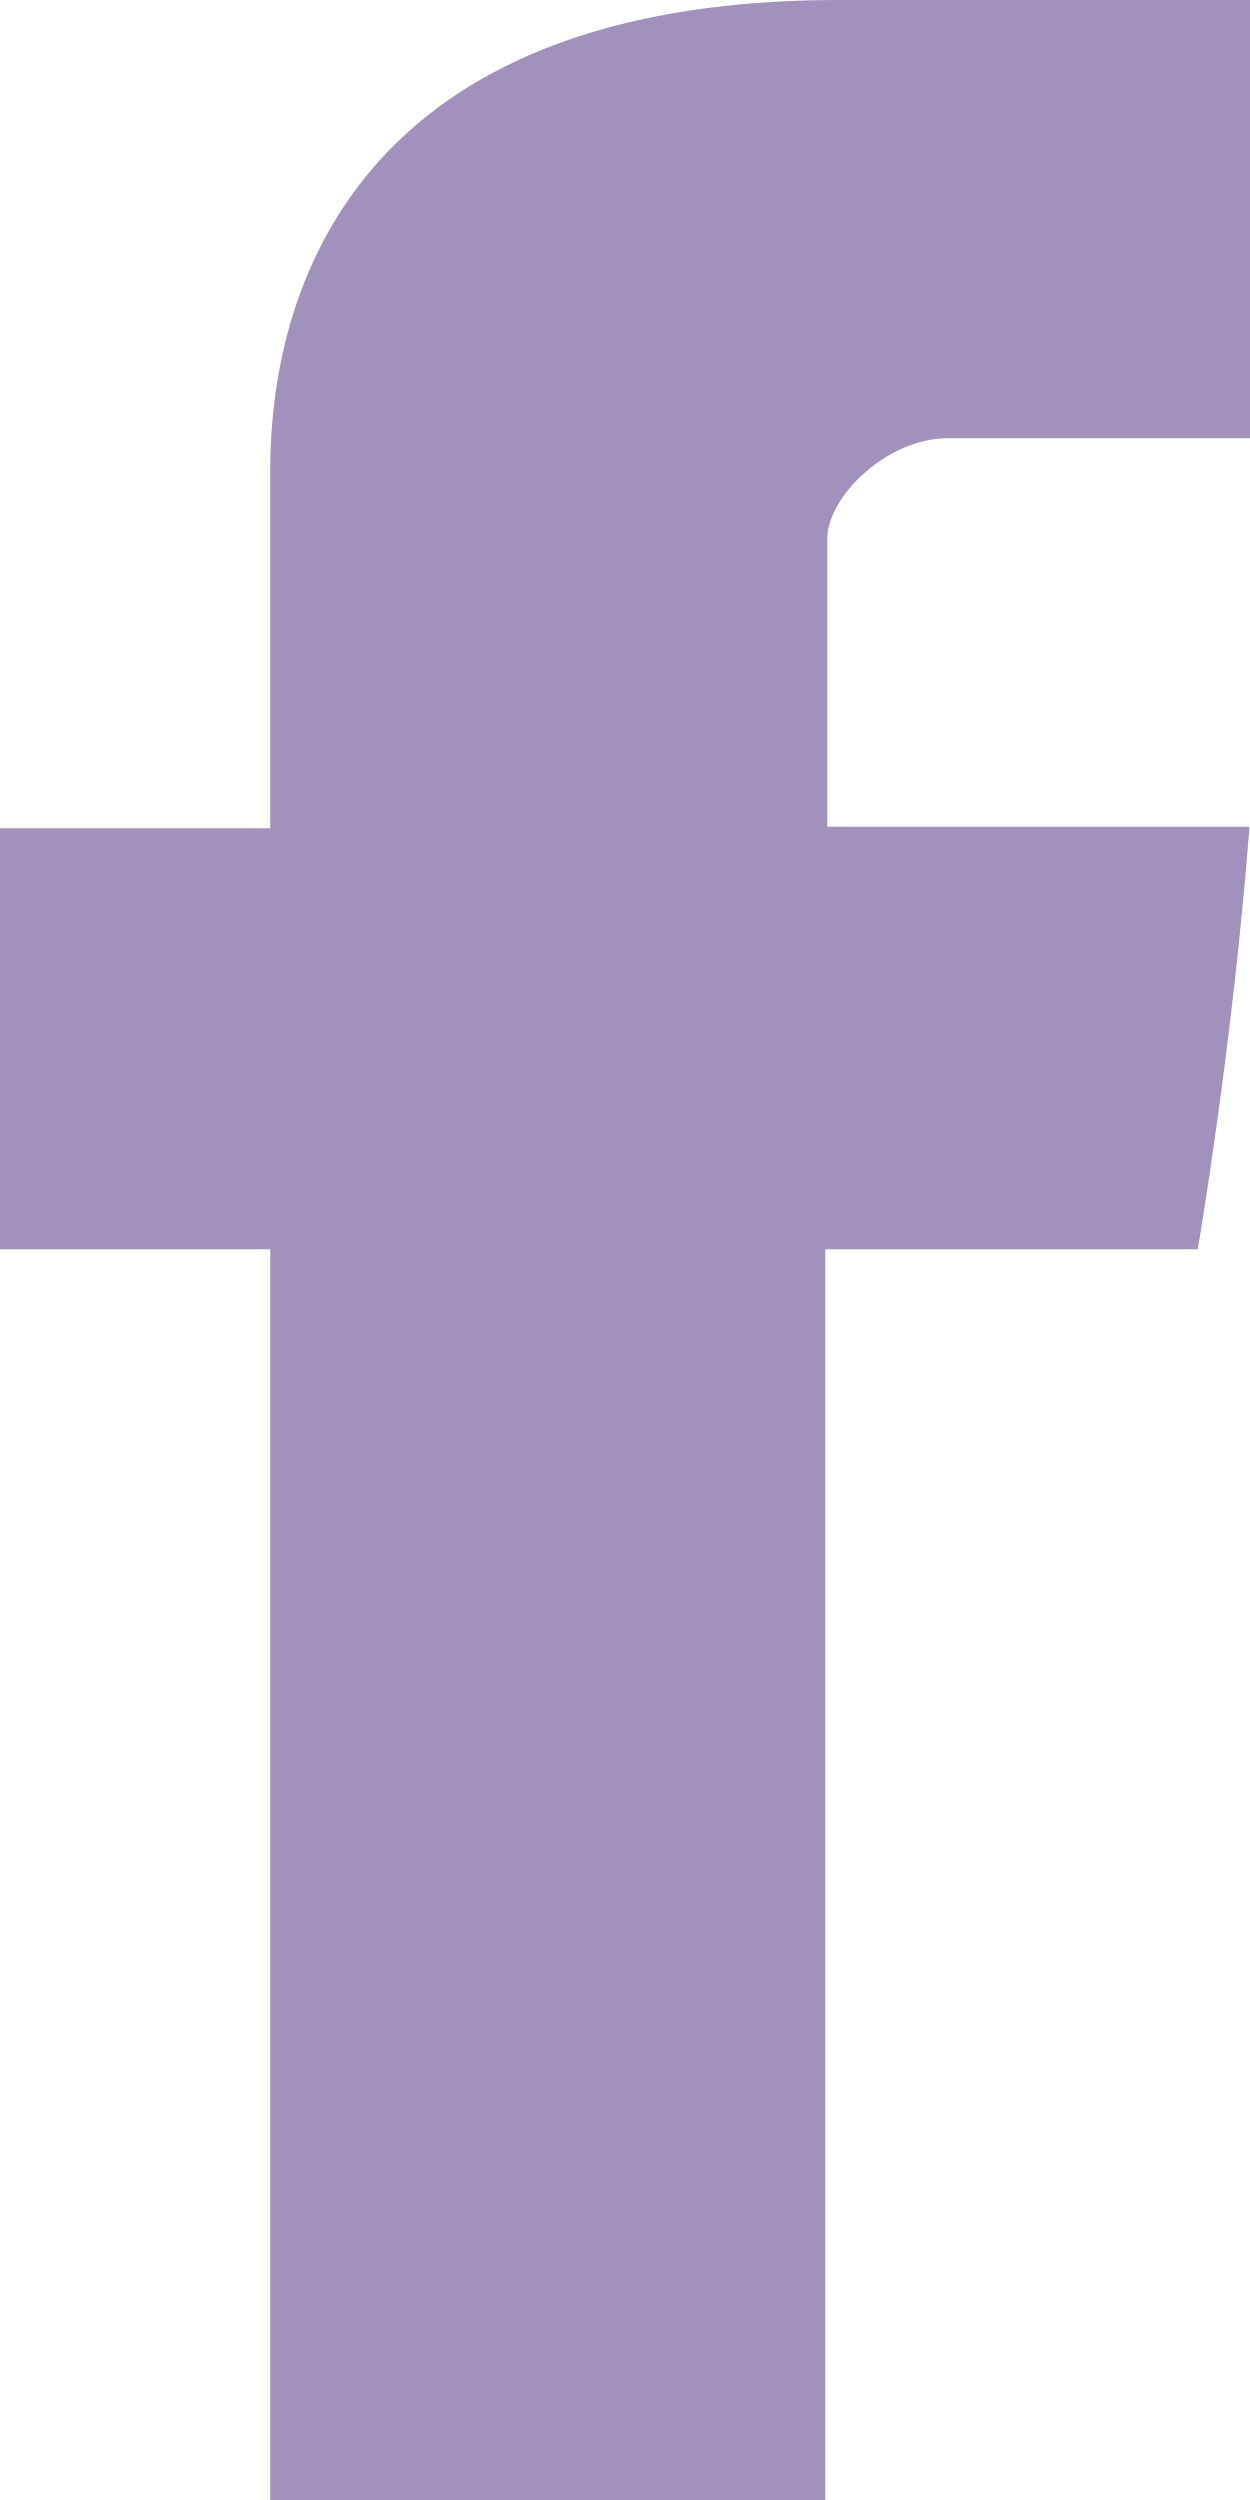
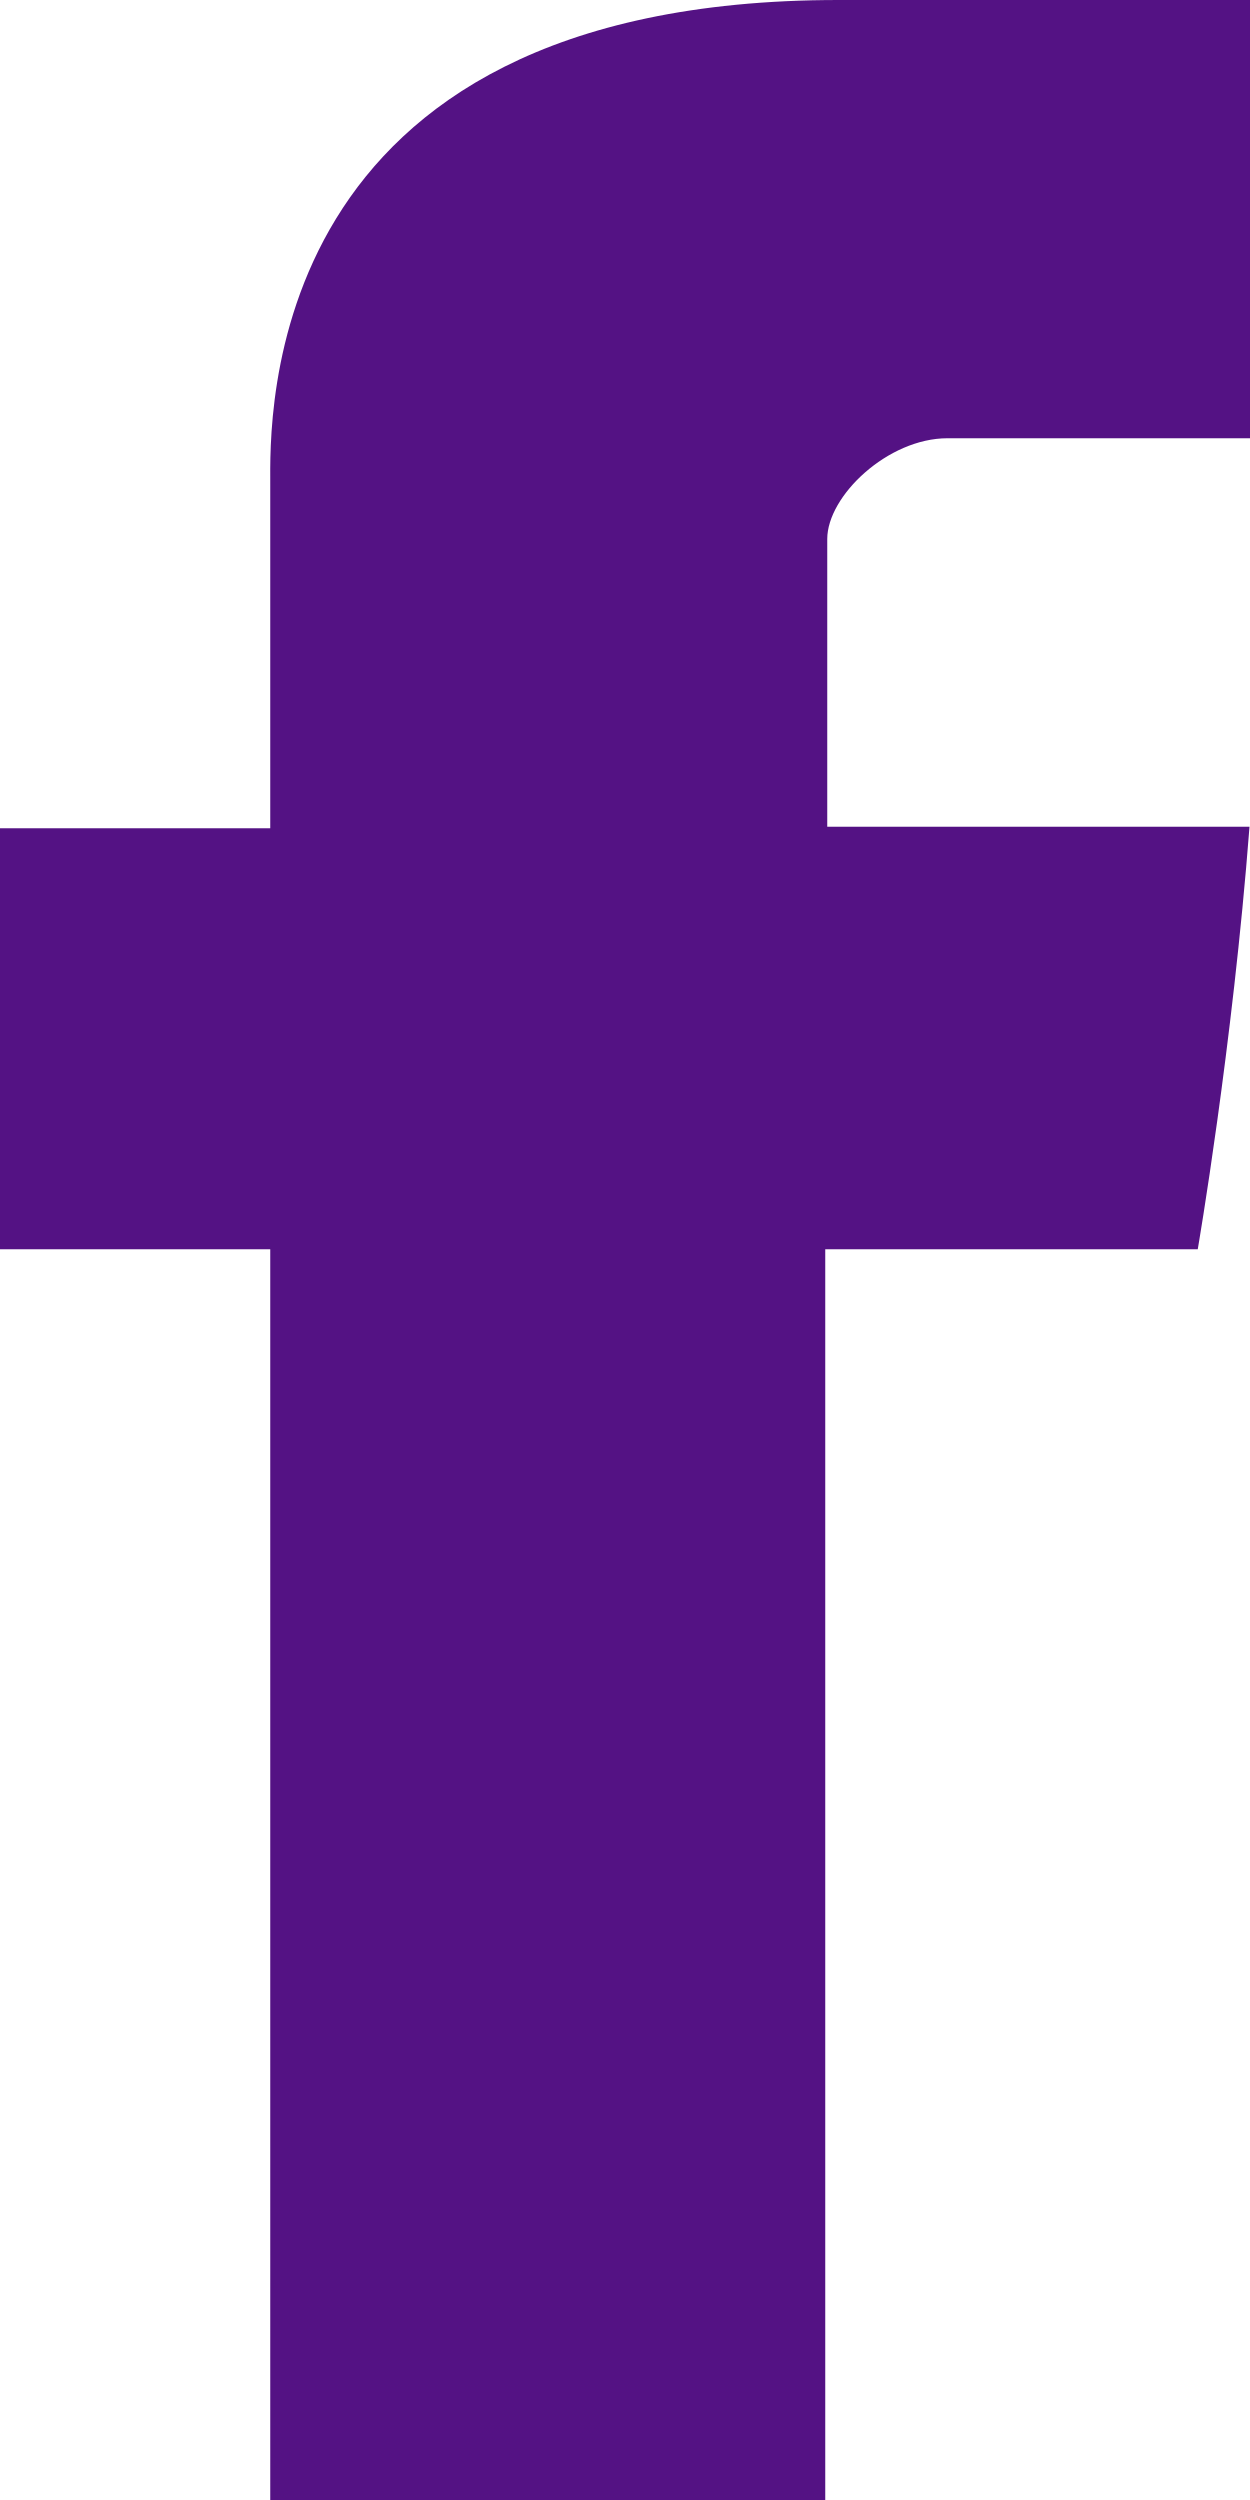
<svg xmlns="http://www.w3.org/2000/svg" width="5" height="10" viewBox="0 0 5 10" fill="none">
-   <path d="M1.081 1.937C1.081 2.189 1.081 3.313 1.081 3.313H0V4.997H1.081V10H3.301V4.997H4.791C4.791 4.997 4.93 4.19 4.998 3.307C4.804 3.307 3.309 3.307 3.309 3.307C3.309 3.307 3.309 2.328 3.309 2.156C3.309 1.984 3.551 1.753 3.79 1.753C4.029 1.753 4.533 1.753 5 1.753C5 1.523 5 0.731 5 6.01391e-09C4.377 6.01391e-09 3.668 6.01391e-09 3.355 6.01391e-09C1.026 -0 1.081 1.685 1.081 1.937Z" fill="#6e5899" fill-opacity="0.65" />
+   <path d="M1.081 1.937C1.081 2.189 1.081 3.313 1.081 3.313H0V4.997H1.081V10H3.301V4.997H4.791C4.791 4.997 4.93 4.19 4.998 3.307C4.804 3.307 3.309 3.307 3.309 3.307C3.309 3.307 3.309 2.328 3.309 2.156C3.309 1.984 3.551 1.753 3.79 1.753C4.029 1.753 4.533 1.753 5 1.753C5 1.523 5 0.731 5 6.01391e-09C4.377 6.01391e-09 3.668 6.01391e-09 3.355 6.01391e-09C1.026 -0 1.081 1.685 1.081 1.937Z" fill="#541284" />
</svg>
